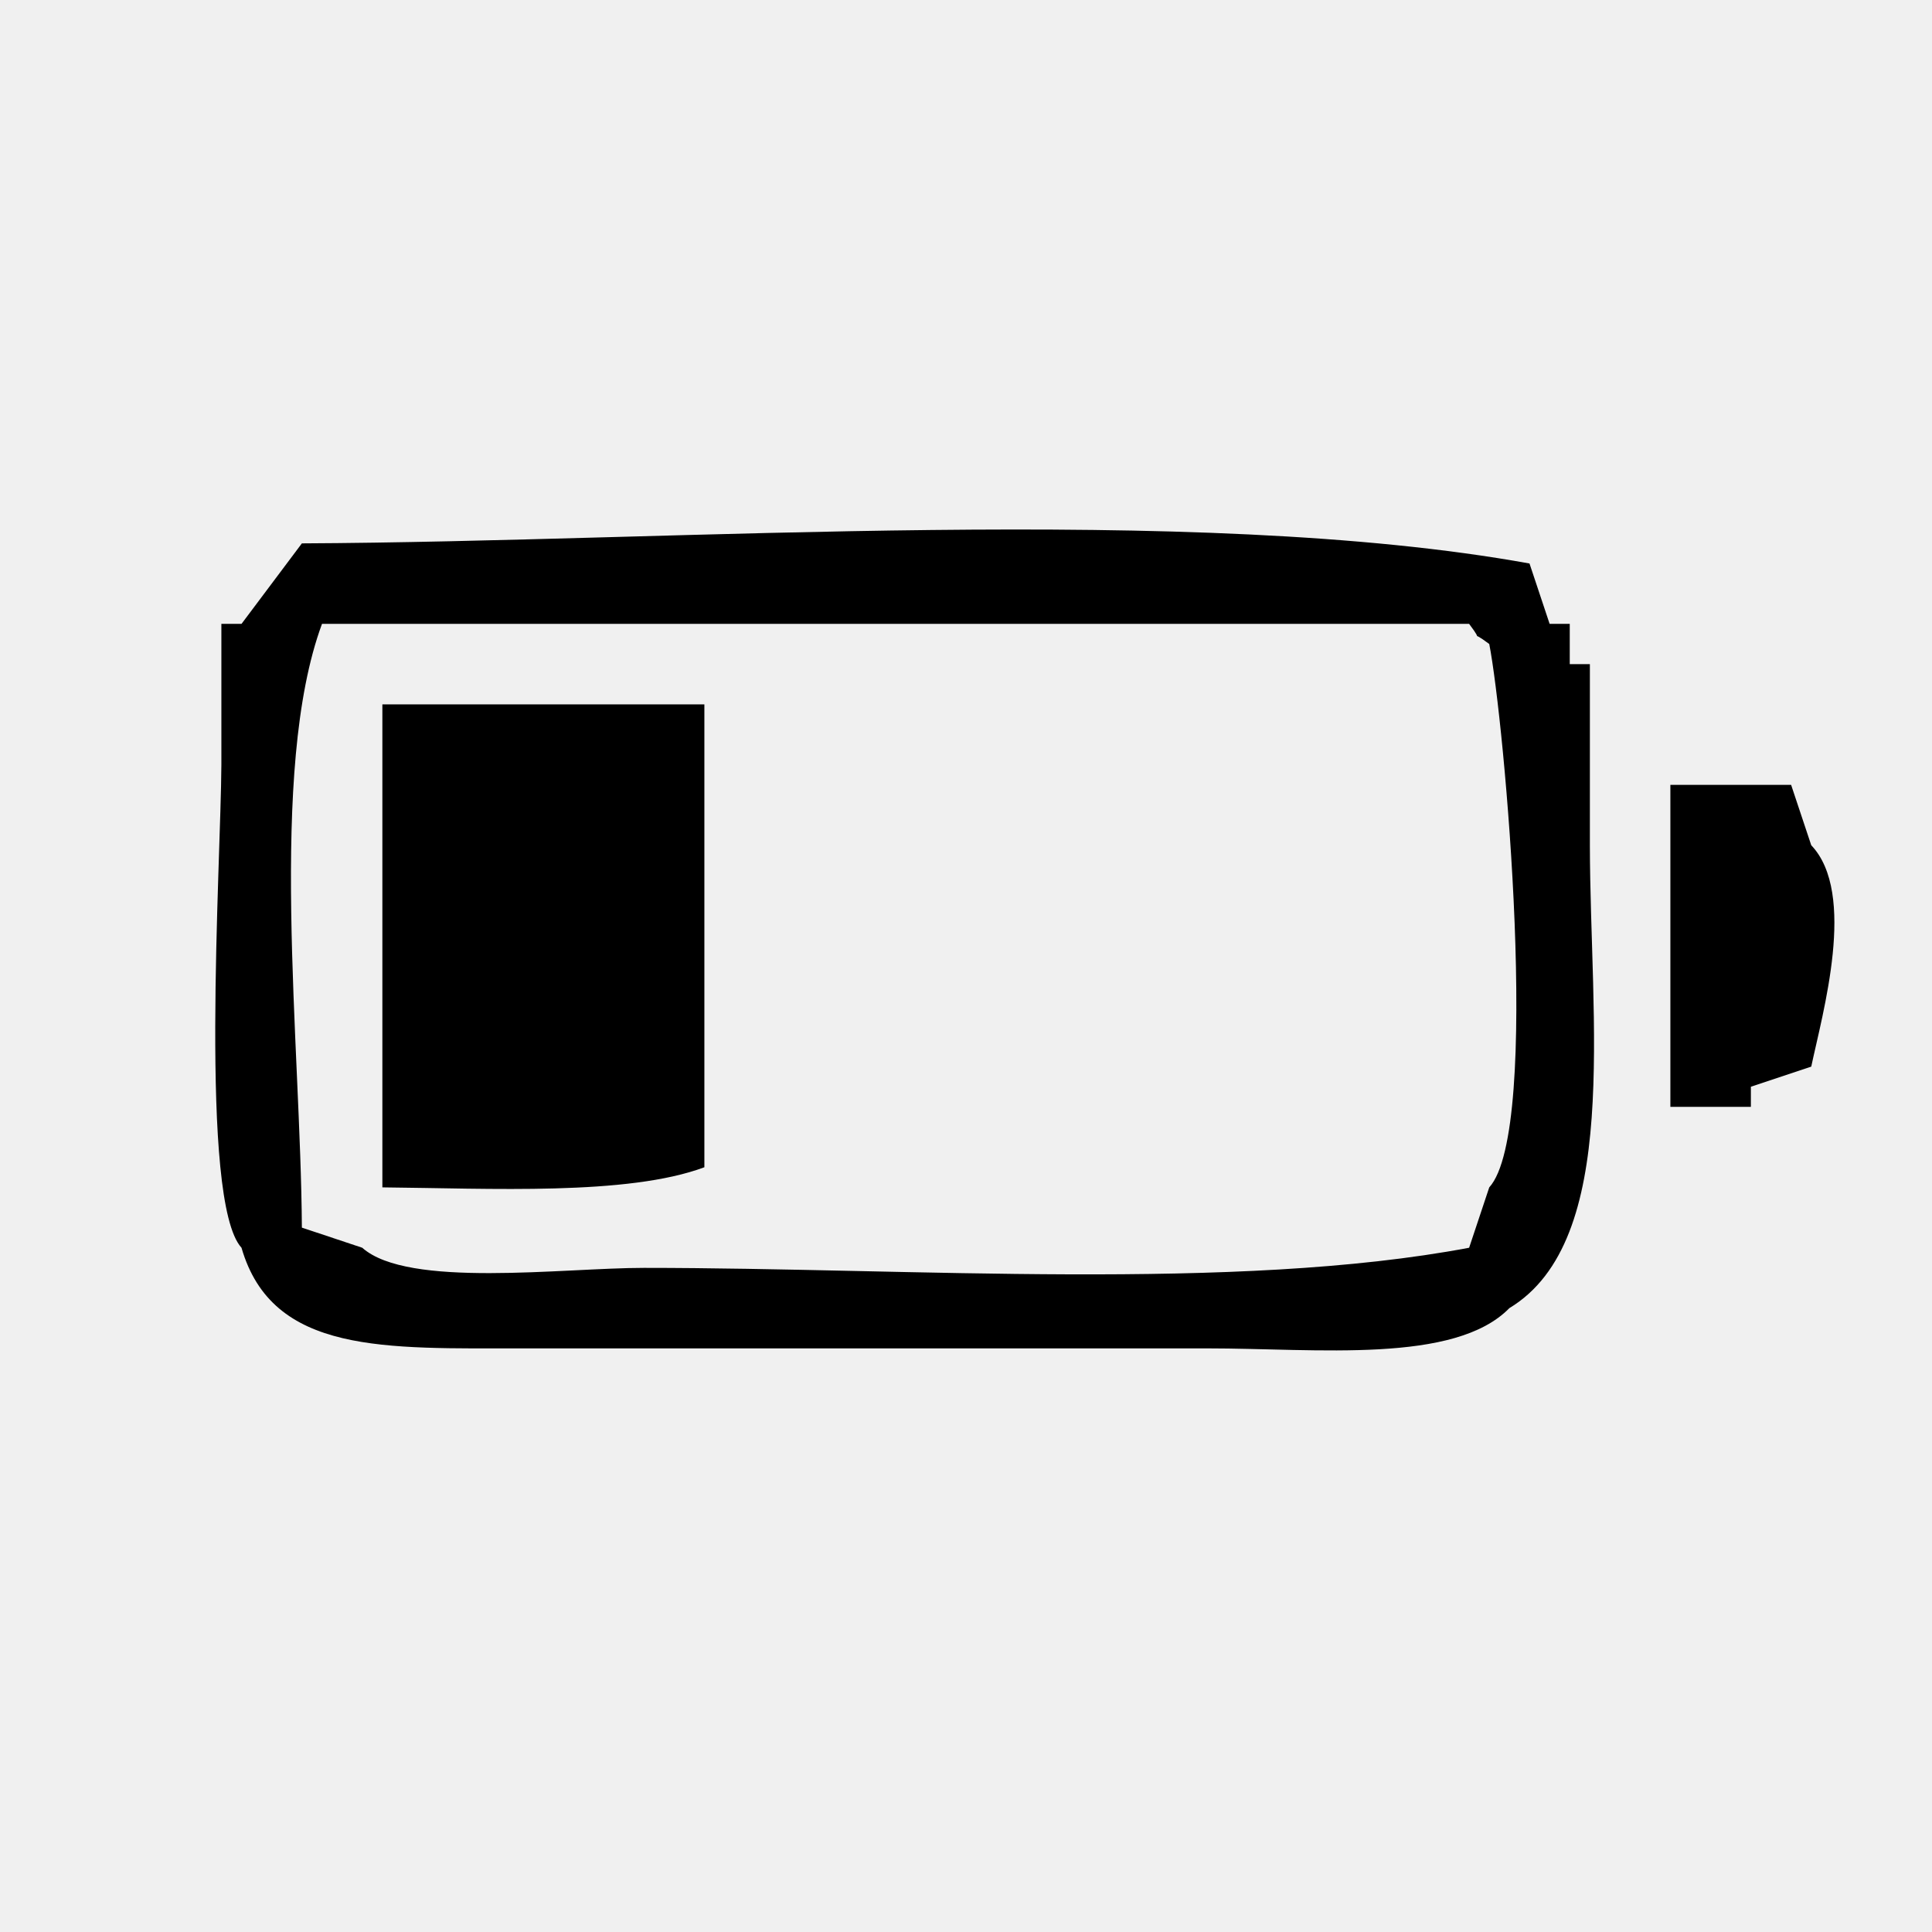
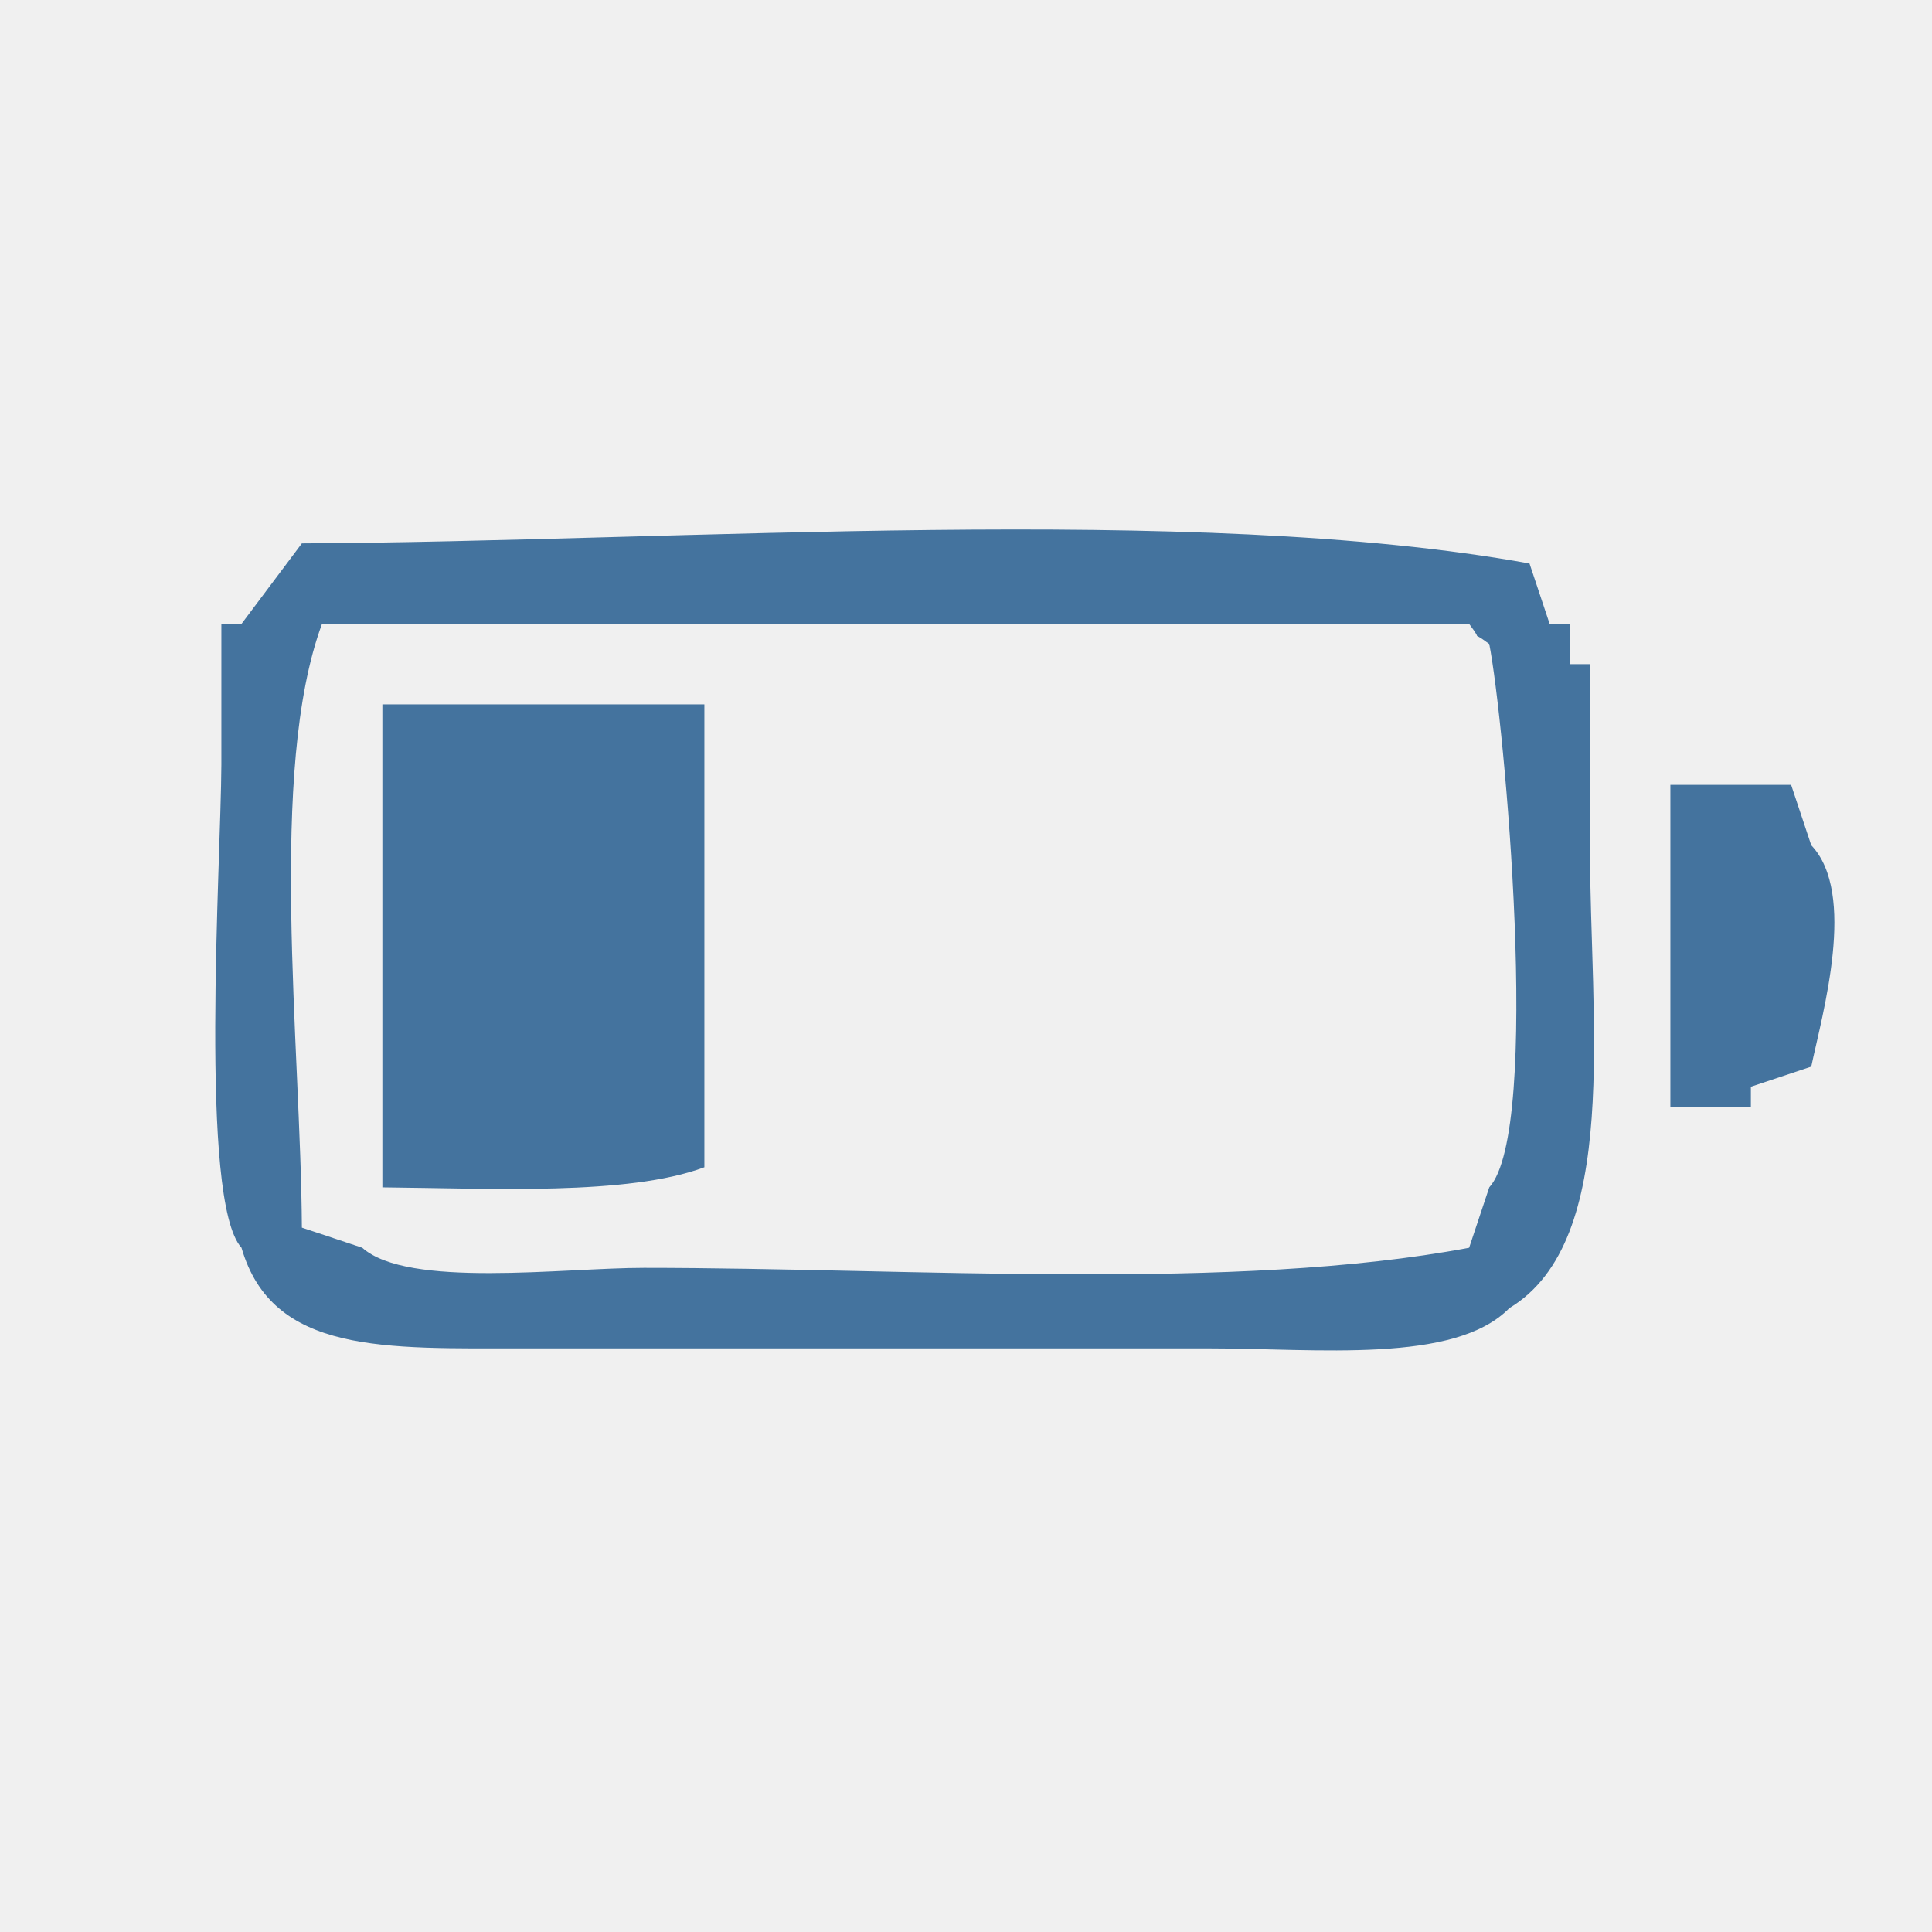
<svg xmlns="http://www.w3.org/2000/svg" width="31.997" height="31.997" viewBox="0 0 96 96">
-   <style>path{fill:#000}@media (prefers-color-scheme:dark){path{fill:#fff}}</style>
-   <path id="Colore_riempimento_1" data-name="Colore riempimento 1" class="cls-1" d="M15,27c18.769-.084,44.325-2.022,61,1l1,3h1v2h1v9c0.01,8.77,1.562,19.642-4,23-2.722,2.786-9.547,2-15,2H26c-6.829-.007-12.464.315-14-5-2.12-2.315-1.024-19.073-1-24V31h1Zm1,4c-2.692,7.283-1.053,20.878-1,30l3,1c2.275,2.027,9.961,1,14,1,13.291,0,29.387,1.191,41-1l1-3c2.619-2.866.74-23.245,0-27-1.135-.844-0.145.127-1-1H16Zm3,4H35V58c-3.809,1.422-10.65,1.048-16,1V35Zm64,4h6l1,3c2.281,2.395.56,8.348,0,11l-3,1v1H83V39Z" />
+   <path id="Colore_riempimento_1" fill="#44739e" data-name="Colore riempimento 1" class="cls-1" d="M15,27c18.769-.084,44.325-2.022,61,1l1,3h1v2h1v9c0.01,8.77,1.562,19.642-4,23-2.722,2.786-9.547,2-15,2H26c-6.829-.007-12.464.315-14-5-2.12-2.315-1.024-19.073-1-24V31h1Zm1,4c-2.692,7.283-1.053,20.878-1,30l3,1c2.275,2.027,9.961,1,14,1,13.291,0,29.387,1.191,41-1l1-3c2.619-2.866.74-23.245,0-27-1.135-.844-0.145.127-1-1H16Zm3,4H35V58c-3.809,1.422-10.65,1.048-16,1V35Zm64,4h6l1,3c2.281,2.395.56,8.348,0,11l-3,1v1H83V39Z" />
</svg>
